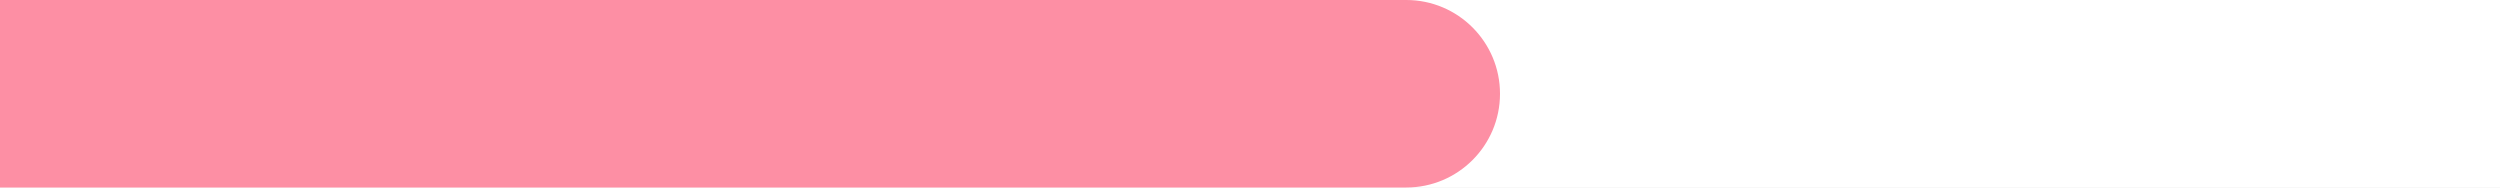
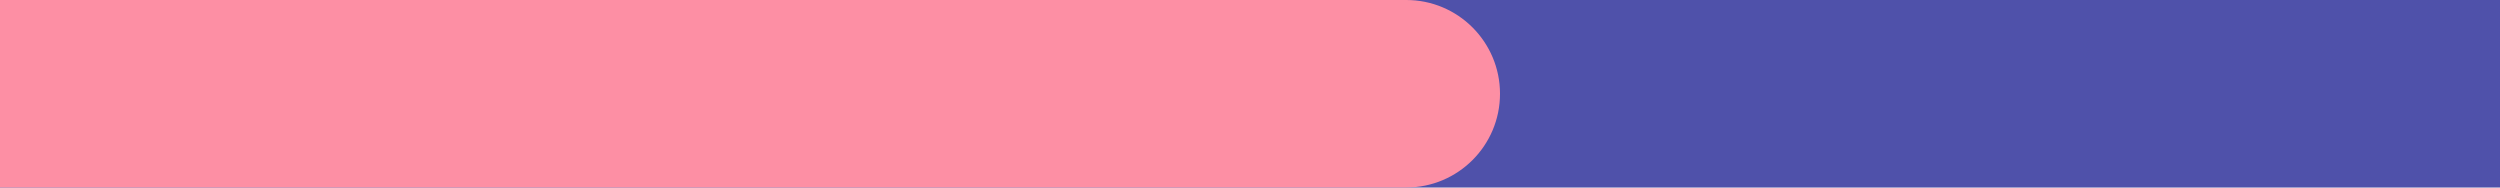
<svg xmlns="http://www.w3.org/2000/svg" width="200" height="15" viewBox="0 0 200 15" fill="none">
-   <rect width="200" height="15" fill="white" />
+   <rect width="200" height="15" fill="#4F51AA" />
  <path d="M0 0H112.5C116.642 0 120 3.358 120 7.5V7.5C120 11.642 116.642 15 112.5 15H0V0Z" fill="#FD8FA4" />
</svg>
